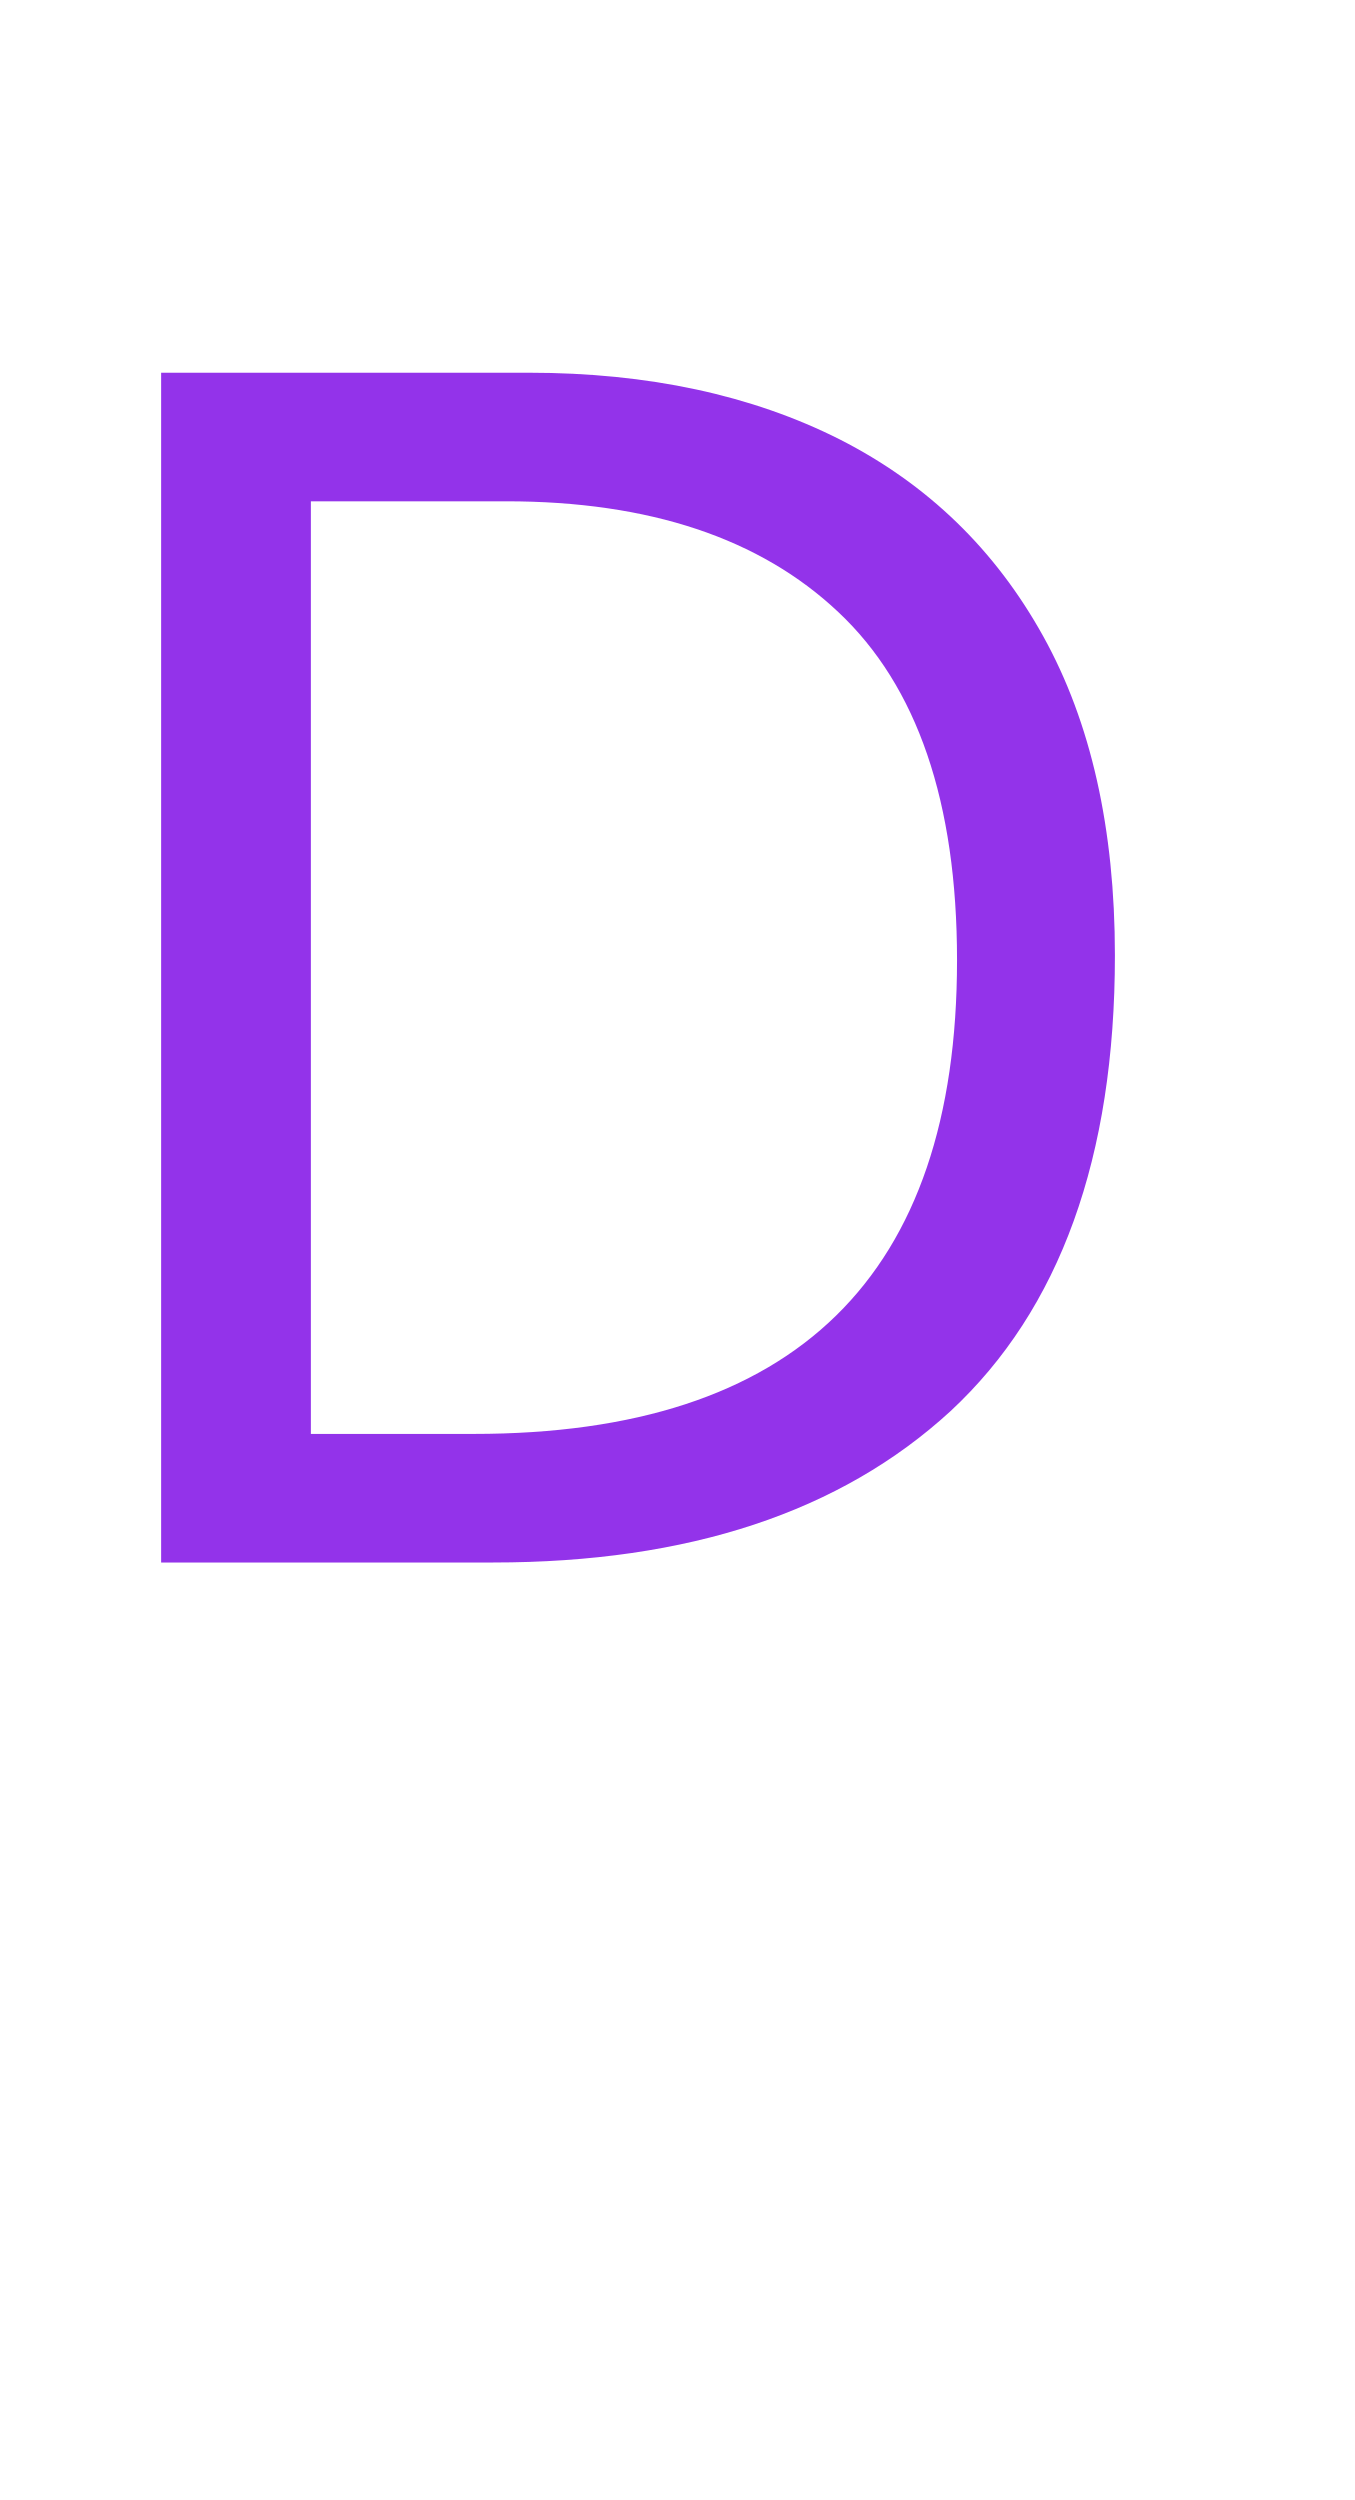
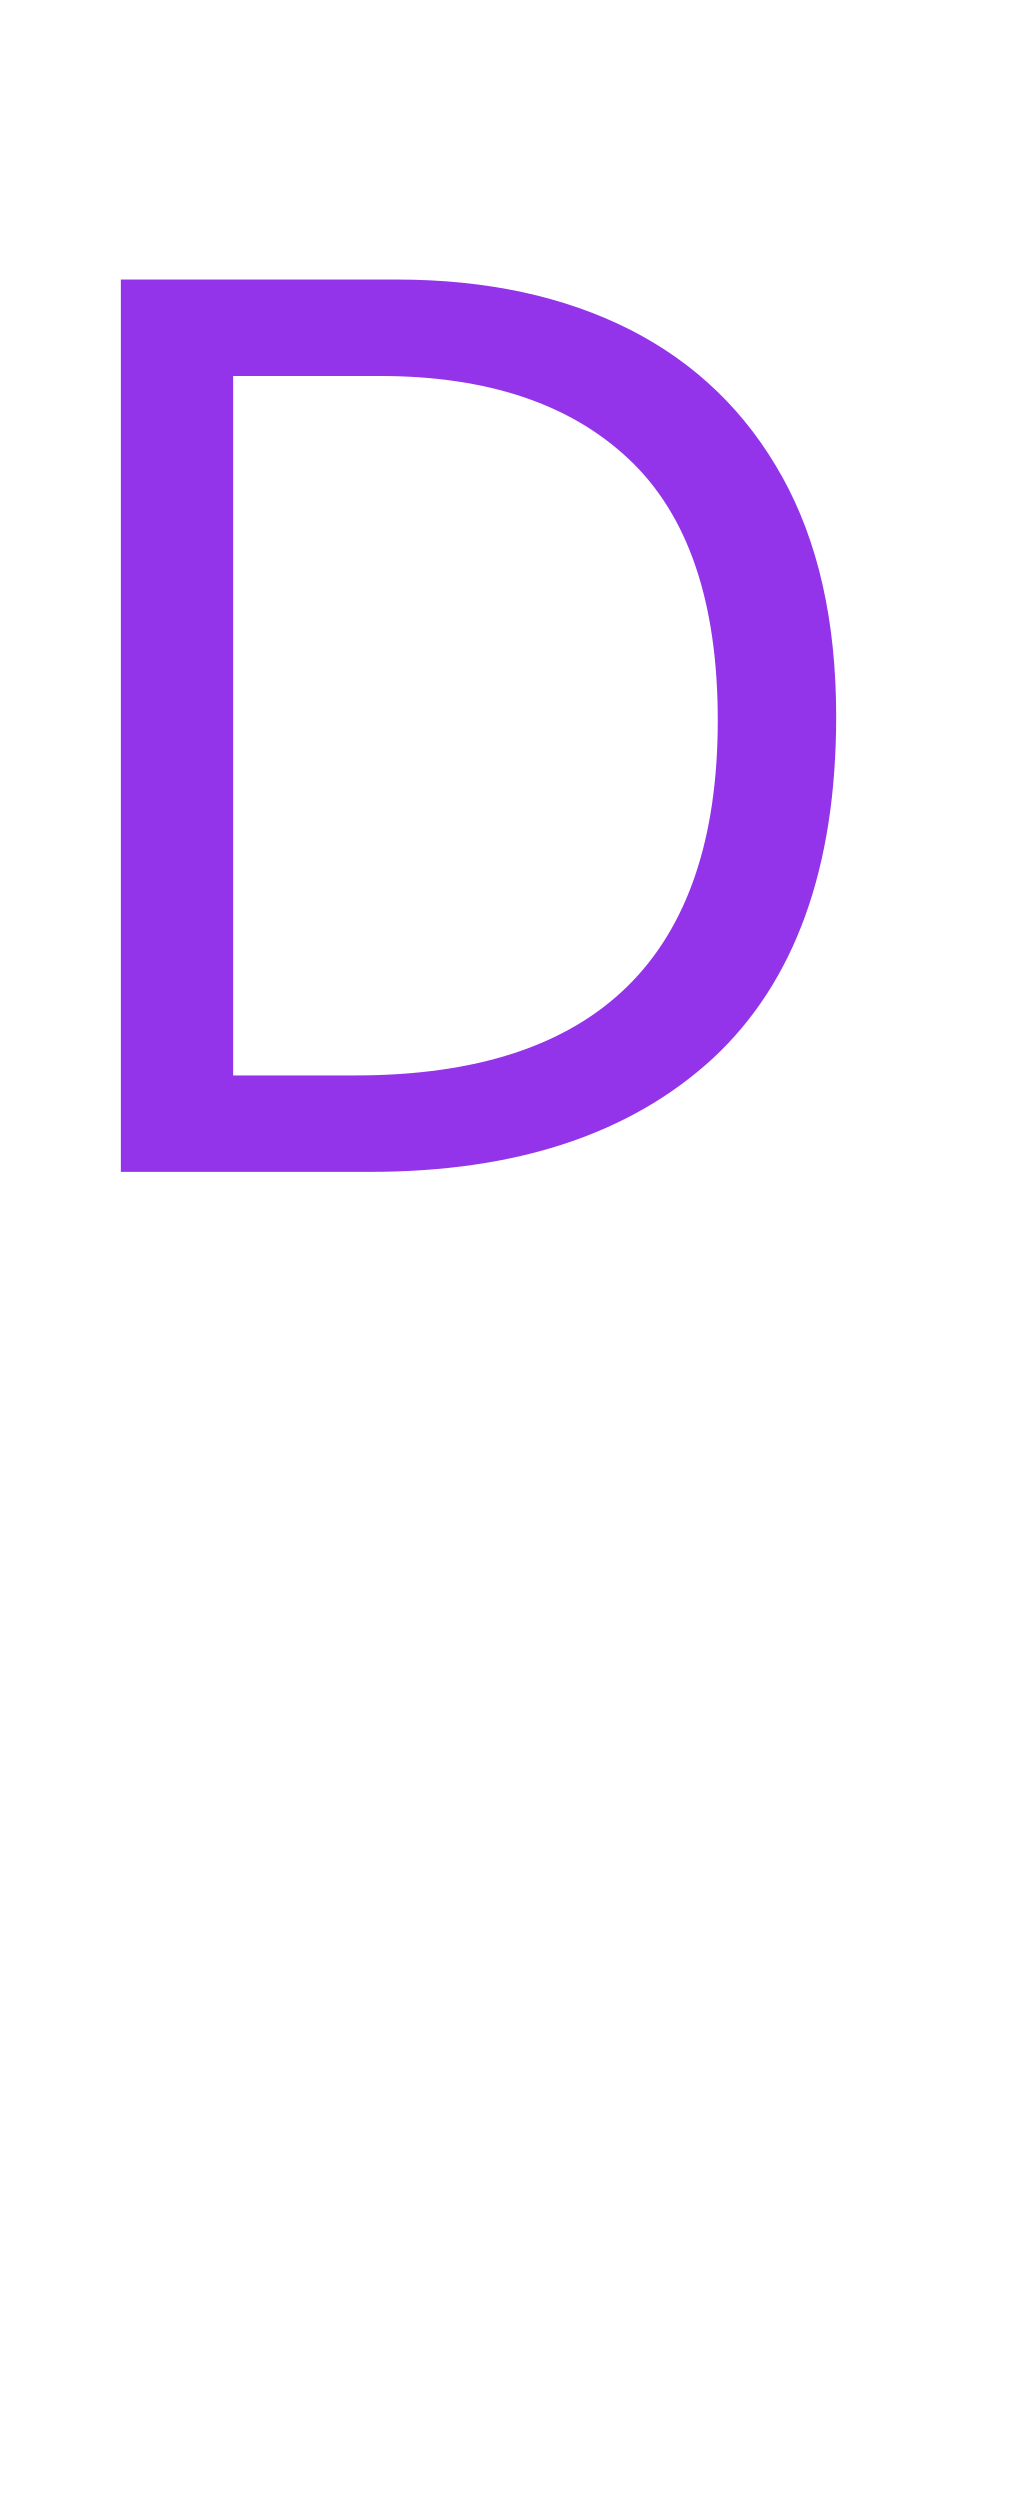
- <svg xmlns="http://www.w3.org/2000/svg" width="13" height="24" role="img" aria-label="D">
+ <svg xmlns="http://www.w3.org/2000/svg" width="13" height="32" role="img" aria-label="D">
  <text x="0" y="15" fill="#9333EA" font-family="-apple-system, BlinkMacSystemFont, 'Segoe UI', 'Noto Sans', Helvetica, Arial, sans-serif" font-size="16" font-weight="400">D</text>
</svg>
